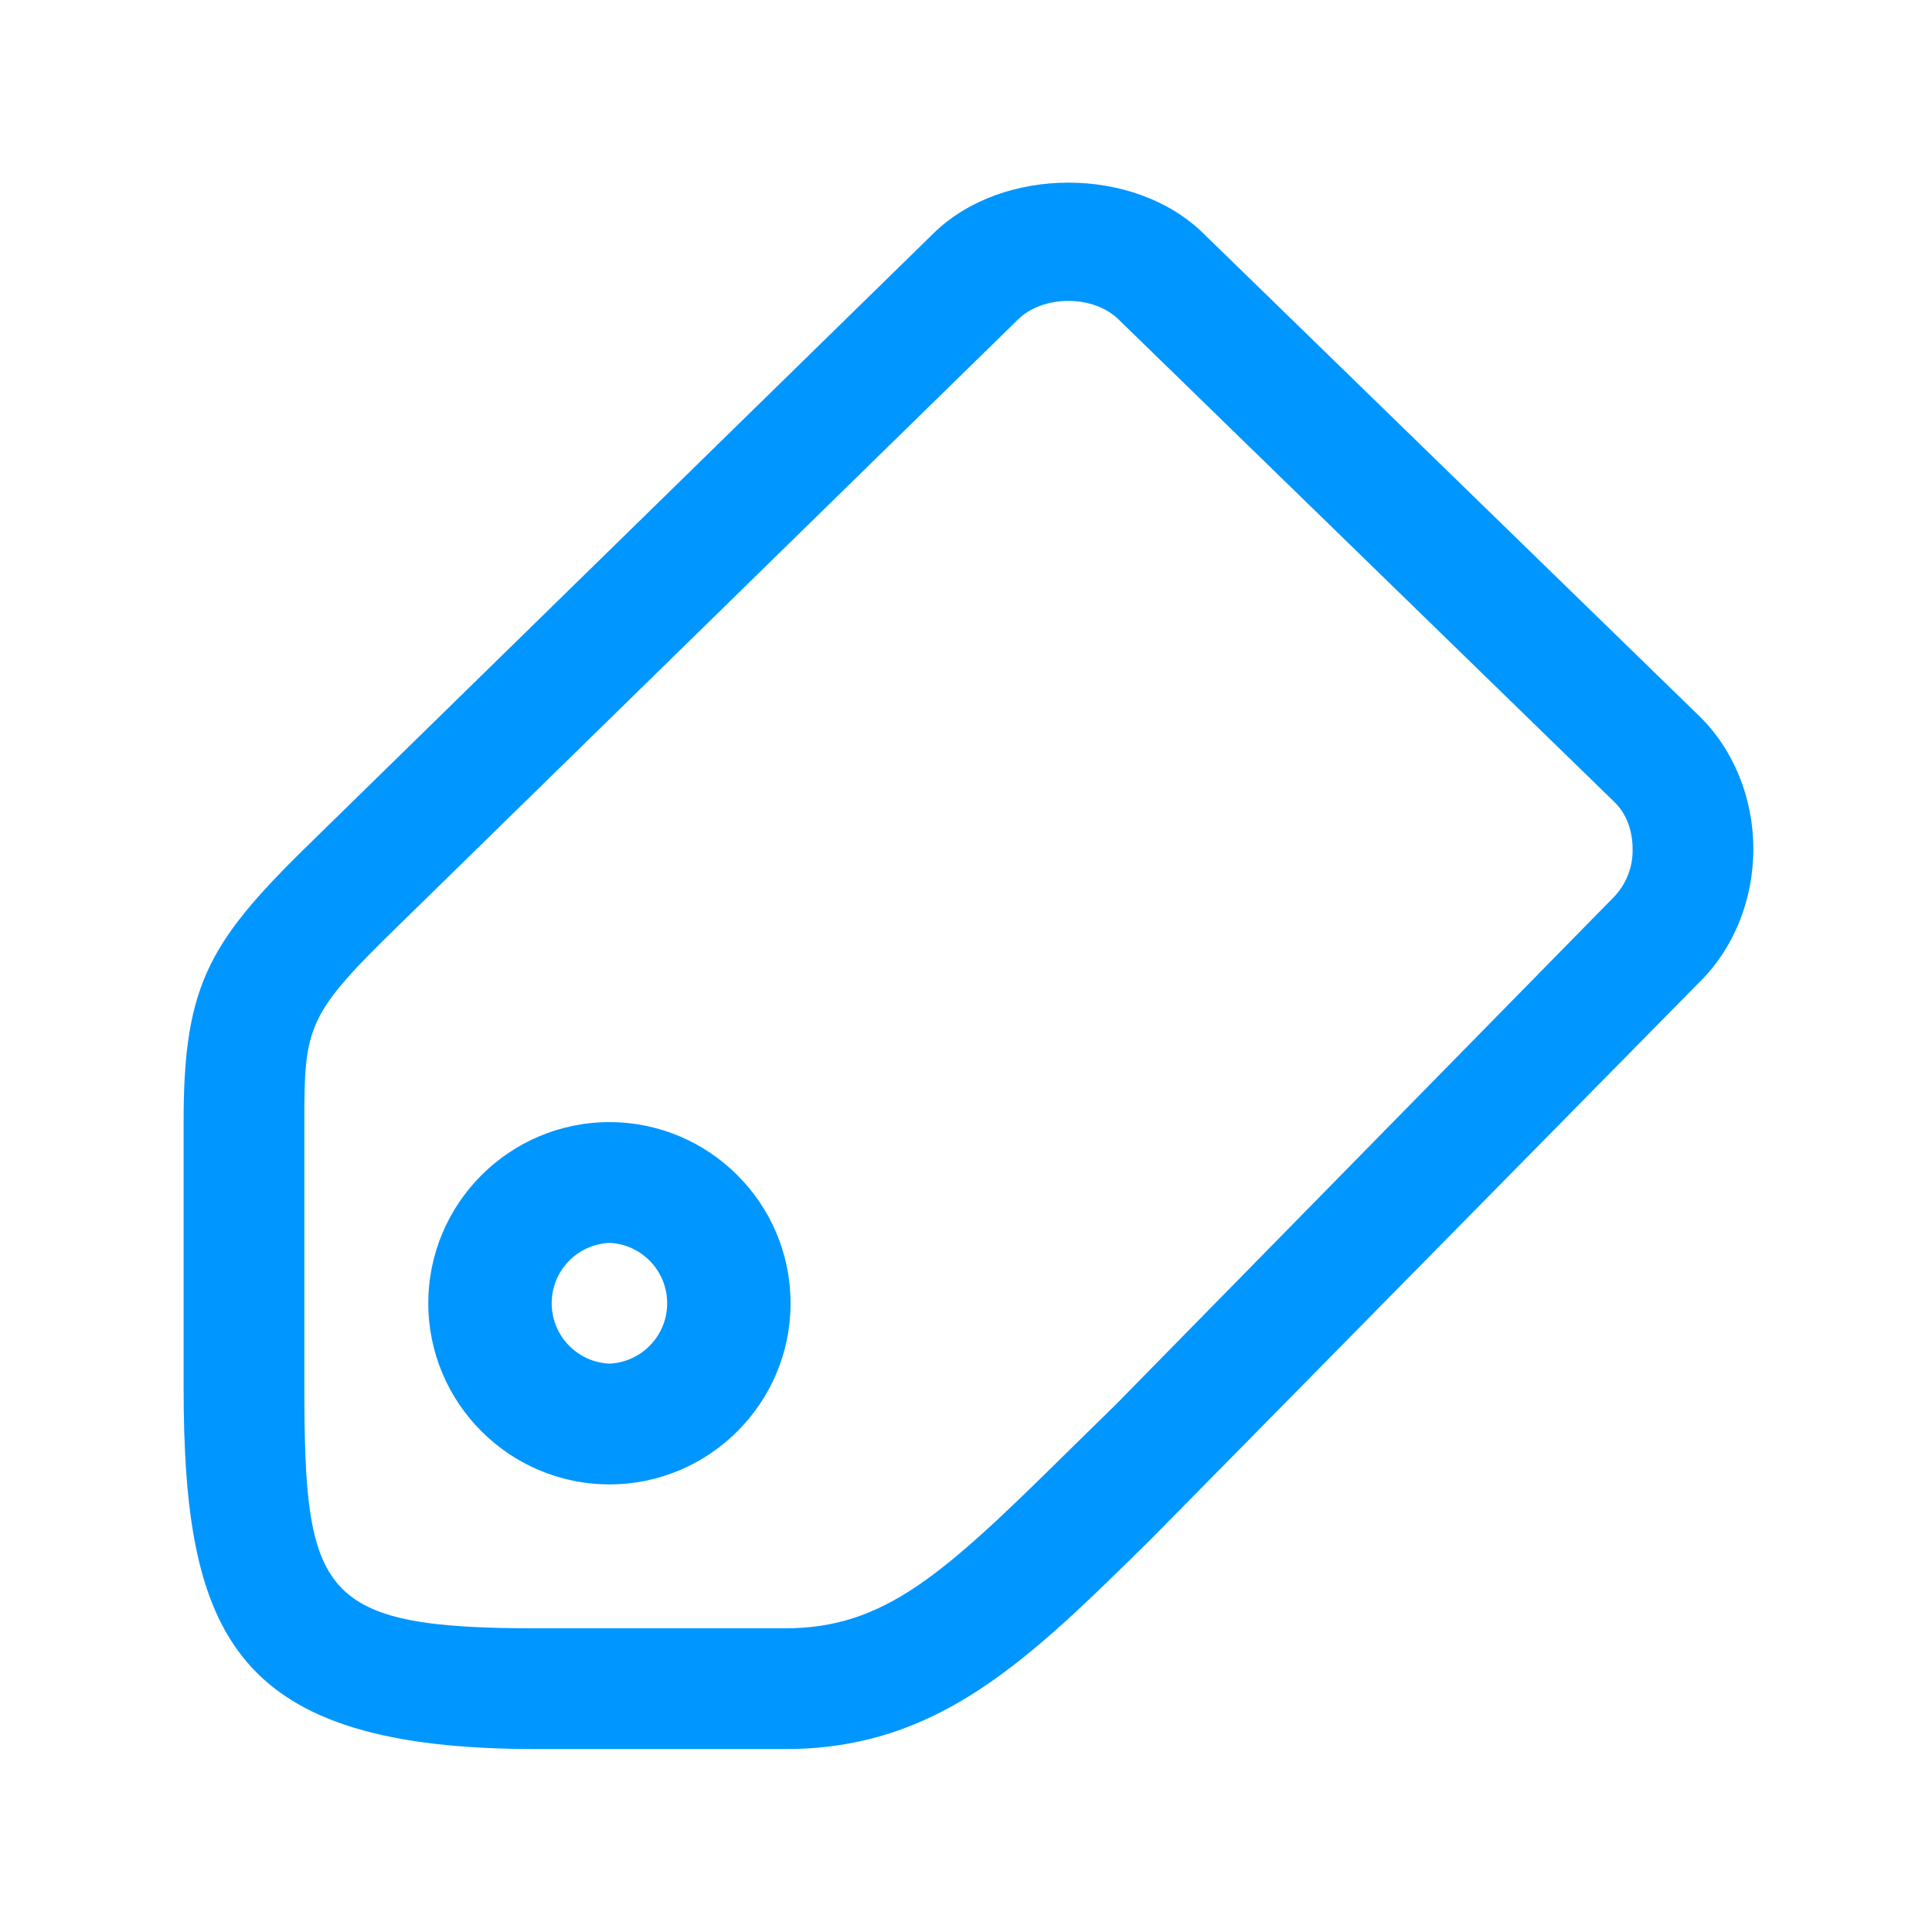
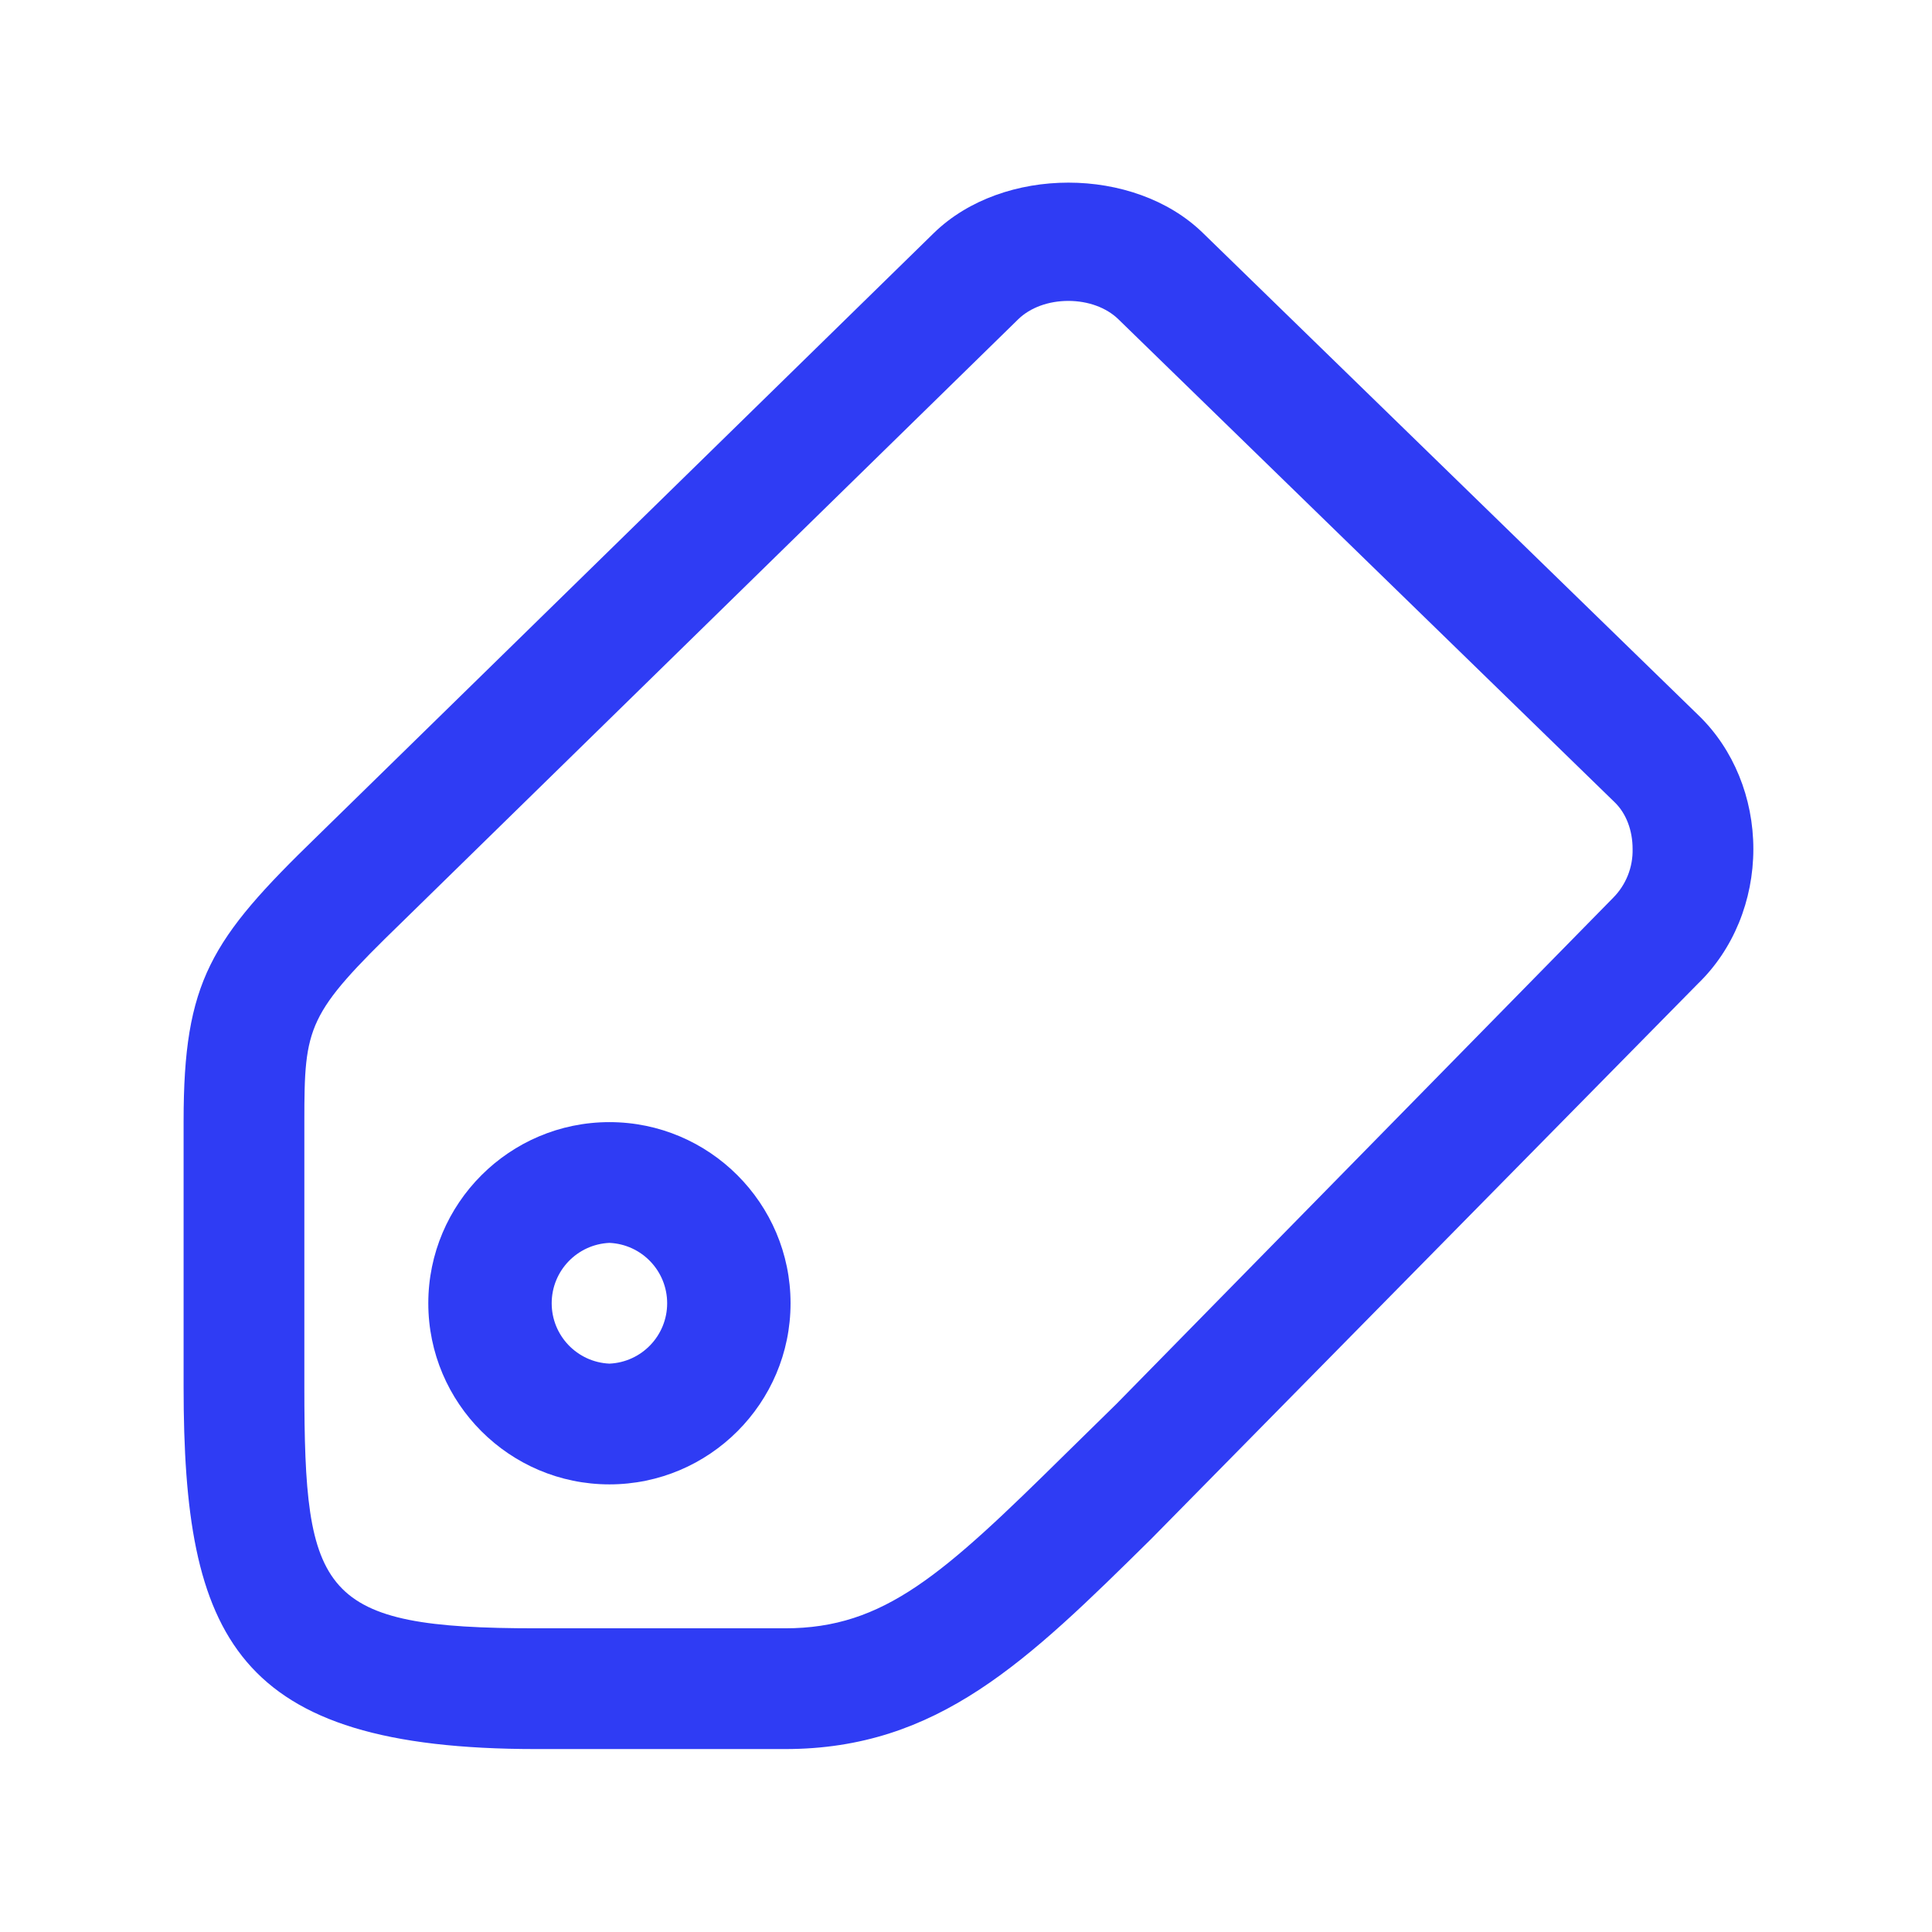
<svg xmlns="http://www.w3.org/2000/svg" t="1660620295767" class="icon" viewBox="0 0 1024 1024" version="1.1" p-id="1303" width="16" height="16">
-   <path d="M323.008 786.752c-52.928 0-96-43.072-96-96s43.072-96 96-96 96 43.072 96 96-43.072 96-96 96z m0-128a32.032 32.032 0 0 0 0 64 32.032 32.032 0 0 0 0-64z" p-id="1304" fill="#0096FF" />
-   <path d="M416.096 927.04H284.224c-159.936 0-186.912-59.232-186.912-192v-140.8c0-74.24 14.304-96.224 70.72-150.944l327.04-319.904c36.576-35.488 105.888-35.392 142.304-0.096l263.072 256.032c18.336 17.792 28.864 43.552 28.864 70.656 0 27.296-10.656 53.28-29.248 71.264l-289.952 294.464c-65.504 64.608-112.864 111.328-194.016 111.328z m150.144-767.552c-10.496 0-20.16 3.52-26.528 9.696l-327.04 319.936C162.72 537.6 161.312 543.648 161.312 594.24v140.8c0 110.272 8.352 128 122.912 128h131.872c52.672 0 83.776-28.48 149.088-92.896l26.56-26.048 263.232-268.224a35.52 35.52 0 0 0 10.336-25.888c0-9.888-3.424-18.88-9.472-24.736l-263.072-256.032c-6.336-6.176-16.032-9.728-26.528-9.728z" p-id="1305" fill="#0096FF" />
+   <path d="M323.008 786.752c-52.928 0-96-43.072-96-96s43.072-96 96-96 96 43.072 96 96-43.072 96-96 96z m0-128a32.032 32.032 0 0 0 0 64 32.032 32.032 0 0 0 0-64z" p-id="1304" fill="#2F3CF4" />
+   <path d="M416.096 927.04H284.224c-159.936 0-186.912-59.232-186.912-192v-140.8c0-74.24 14.304-96.224 70.72-150.944l327.04-319.904c36.576-35.488 105.888-35.392 142.304-0.096l263.072 256.032c18.336 17.792 28.864 43.552 28.864 70.656 0 27.296-10.656 53.28-29.248 71.264l-289.952 294.464c-65.504 64.608-112.864 111.328-194.016 111.328z m150.144-767.552c-10.496 0-20.16 3.52-26.528 9.696l-327.04 319.936C162.72 537.6 161.312 543.648 161.312 594.24v140.8c0 110.272 8.352 128 122.912 128h131.872c52.672 0 83.776-28.48 149.088-92.896l26.56-26.048 263.232-268.224a35.52 35.52 0 0 0 10.336-25.888c0-9.888-3.424-18.88-9.472-24.736l-263.072-256.032c-6.336-6.176-16.032-9.728-26.528-9.728z" p-id="1305" fill="#2F3CF4" />
</svg>
